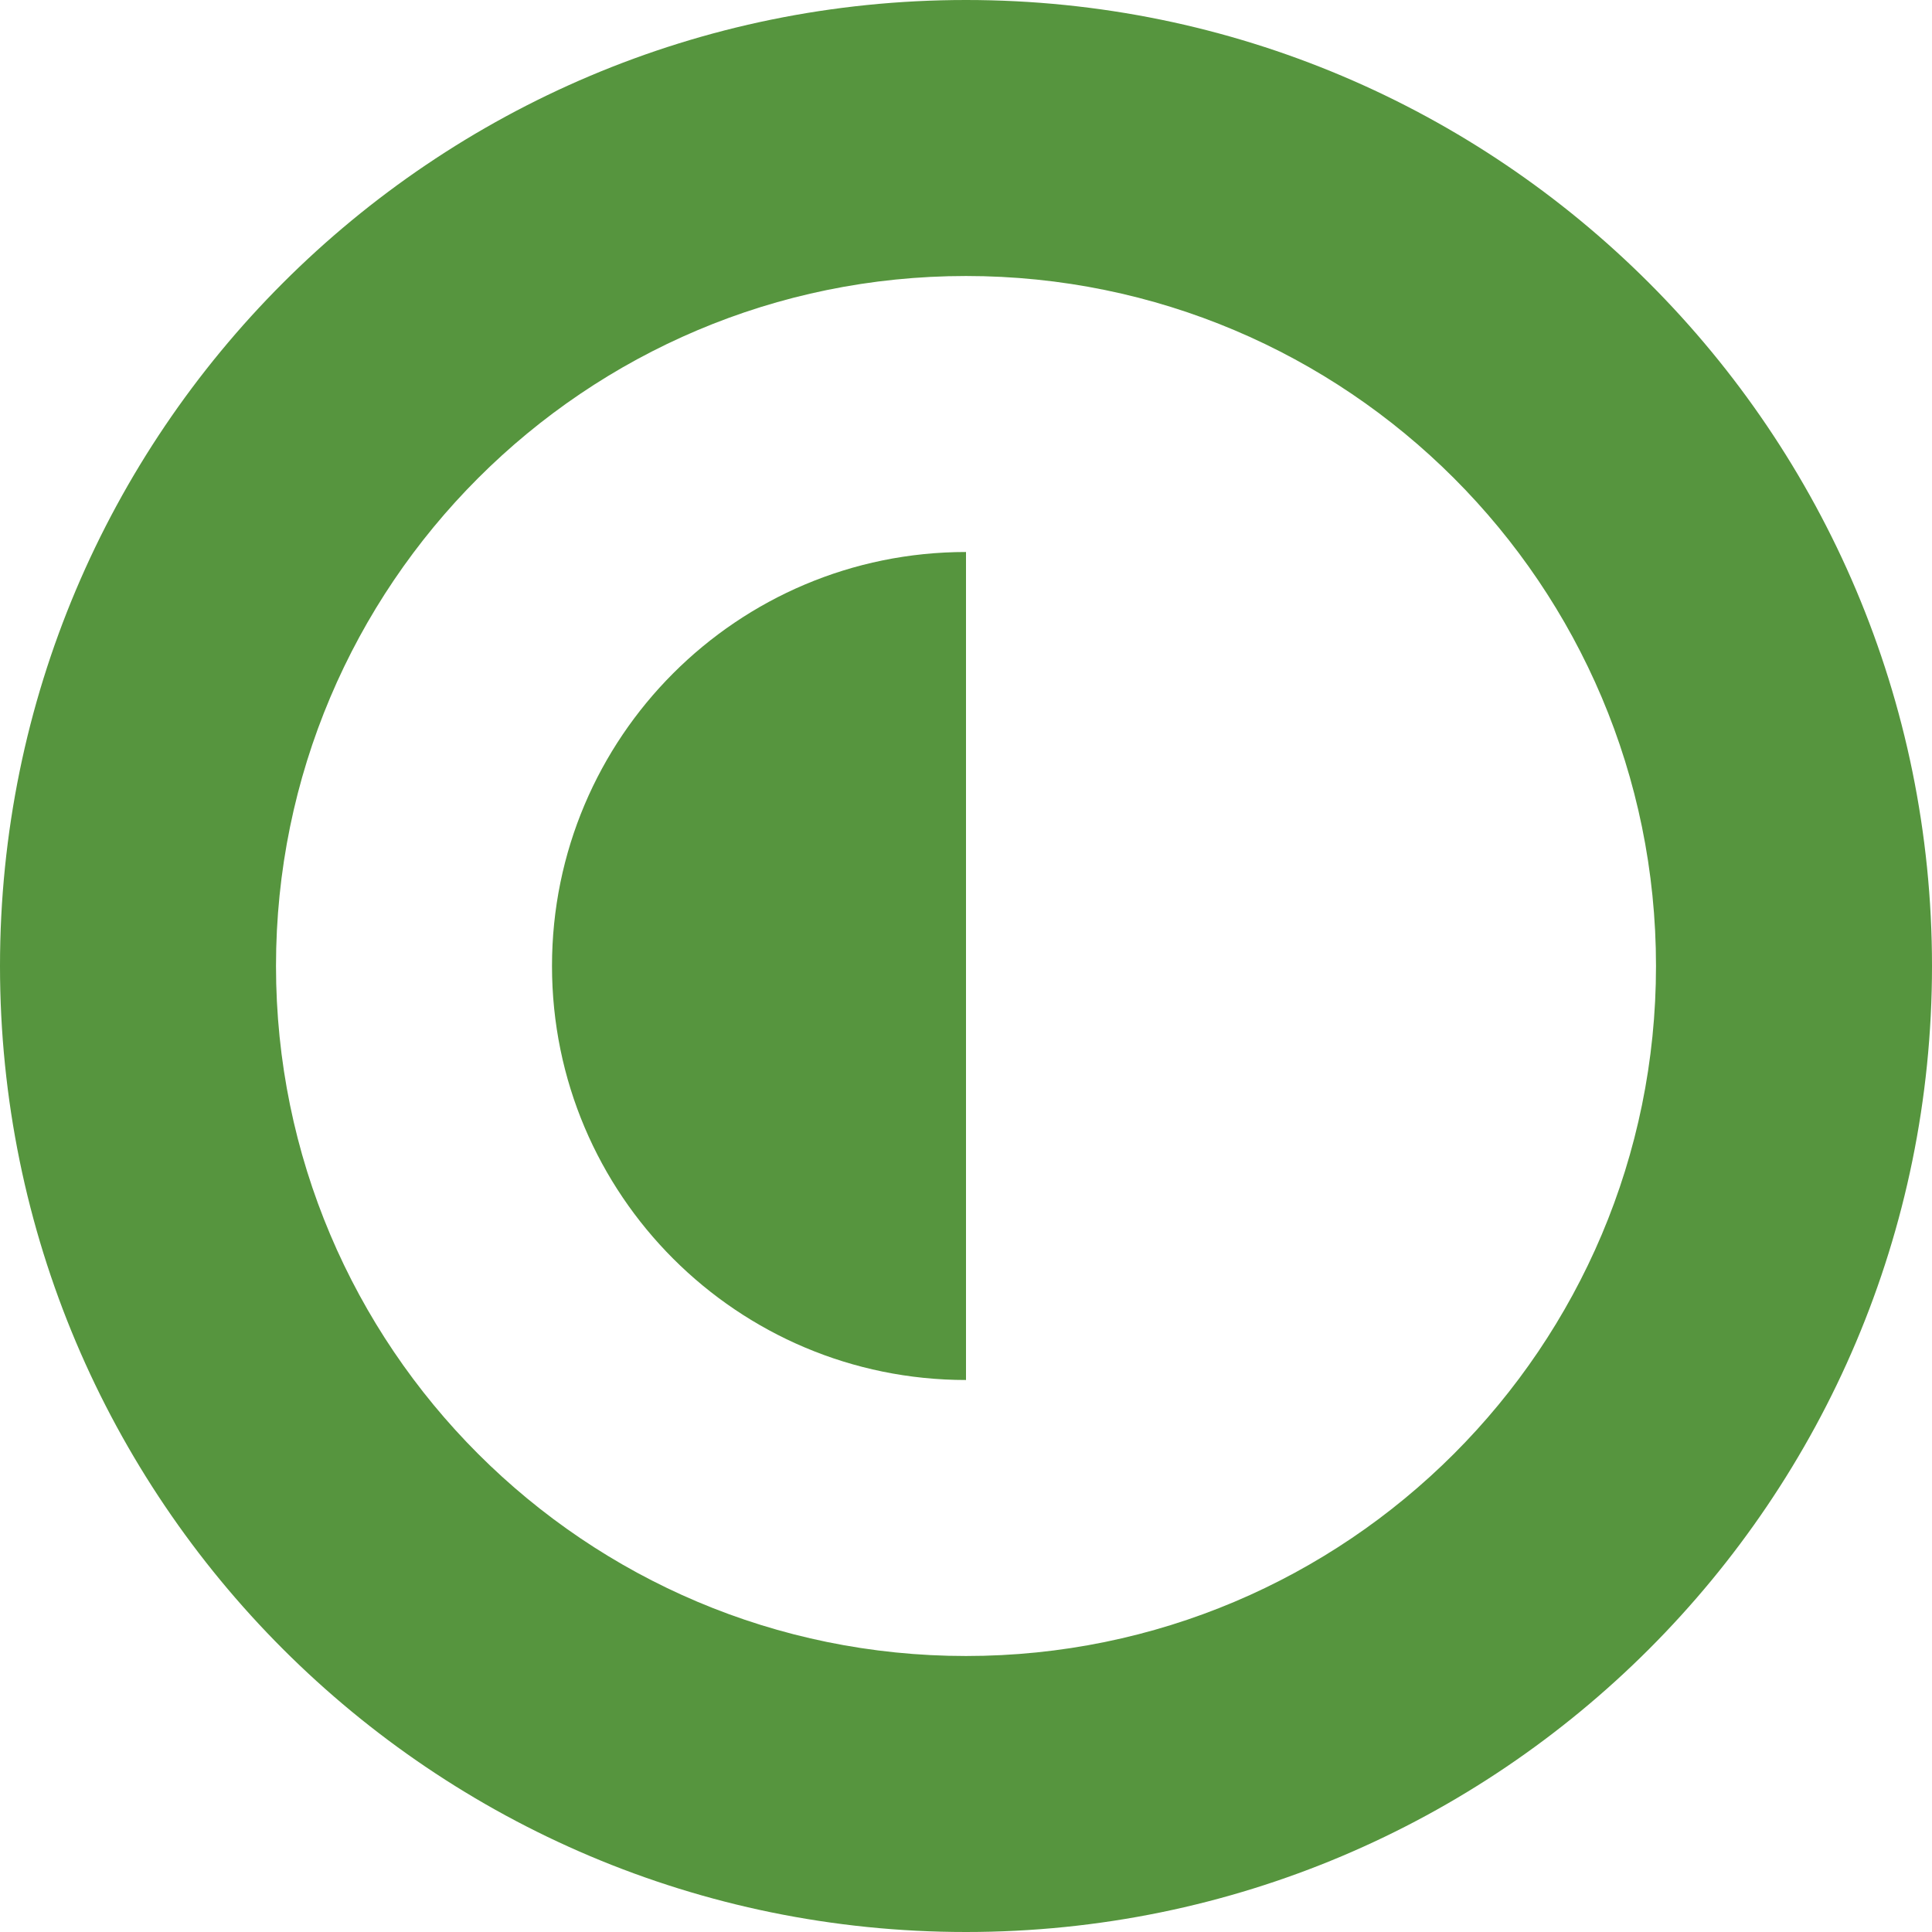
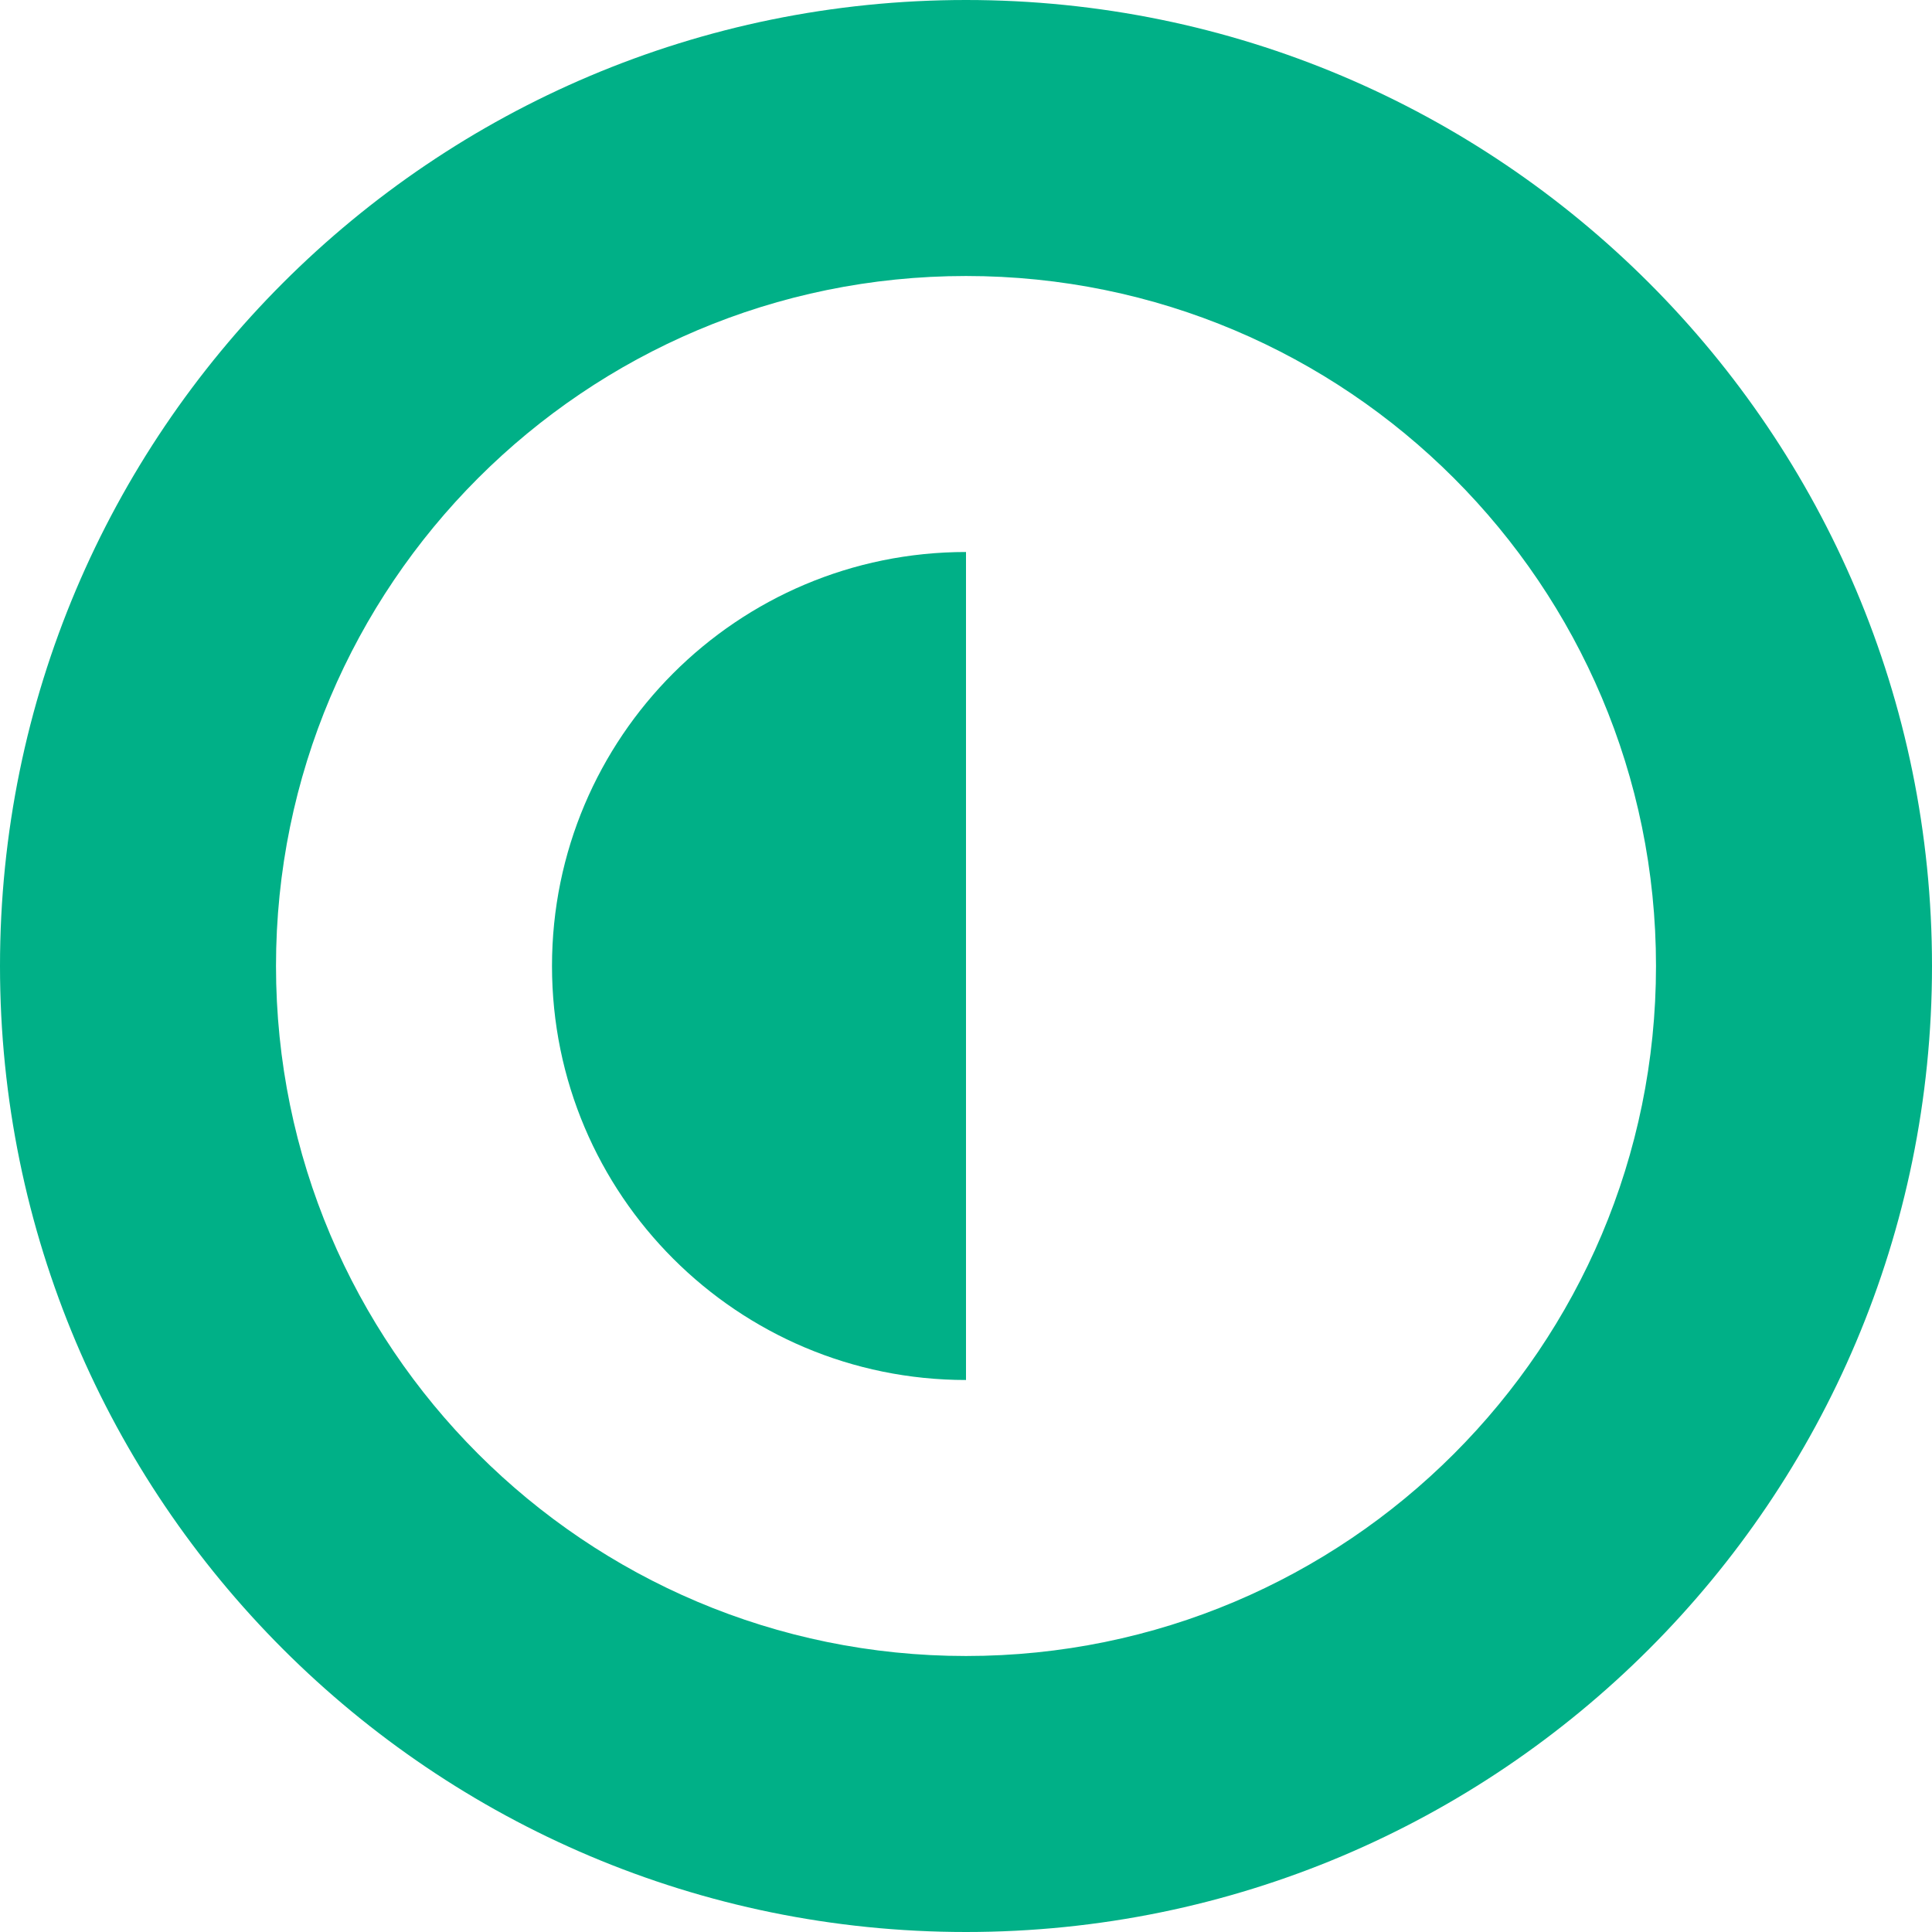
<svg xmlns="http://www.w3.org/2000/svg" width="14" height="14" viewBox="0 0 14 14">
-   <g fill="#56953E" fill-rule="evenodd">
+   <g fill="#00b087" fill-rule="evenodd">
    <path d="M7,14 C3.134,14 0,10.866 0,7 C0,3.134 3.134,0 7,0 C10.866,0 14,3.134 14,7 C14,10.866 10.866,14 7,14 Z M7,12 C9.761,12 12,9.761 12,7 C12,4.239 9.761,2 7,2 C4.239,2 2,4.239 2,7 C2,9.761 4.239,12 7,12 Z" />
    <path d="M7,10 L7,4 C5.343,4 4,5.343 4,7 C4,8.657 5.343,10 7,10 Z" />
  </g>
</svg>
